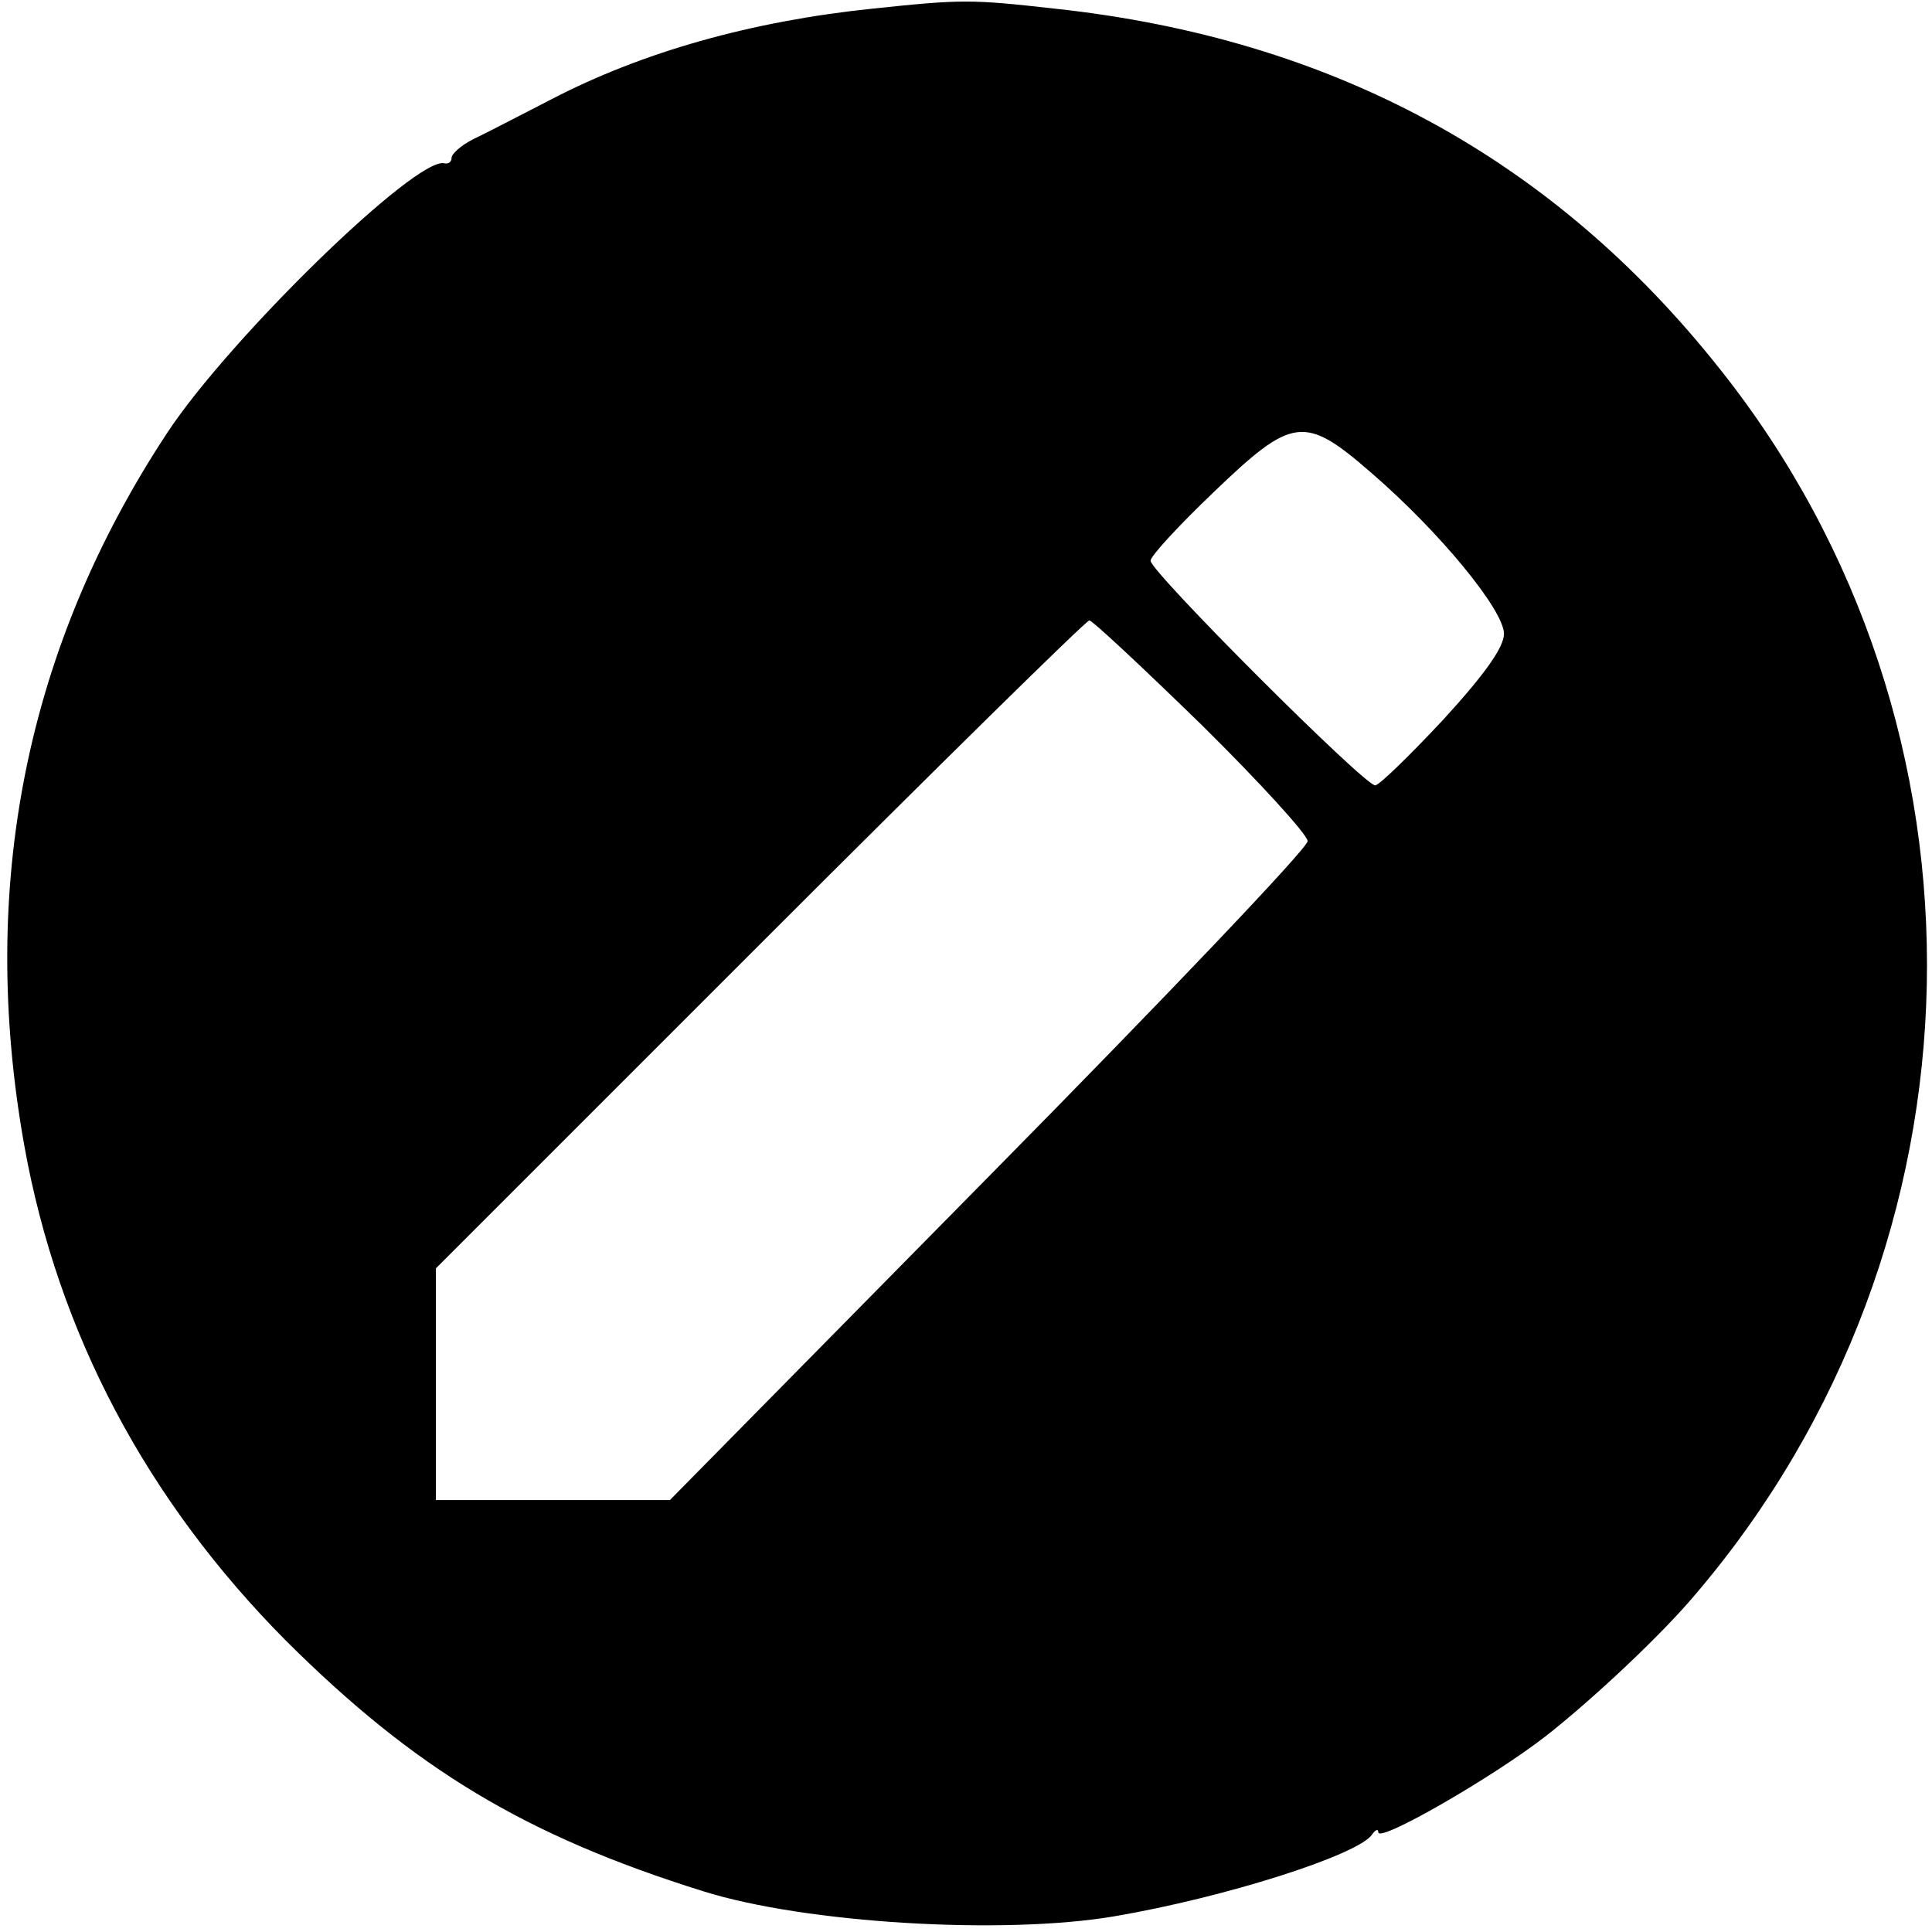
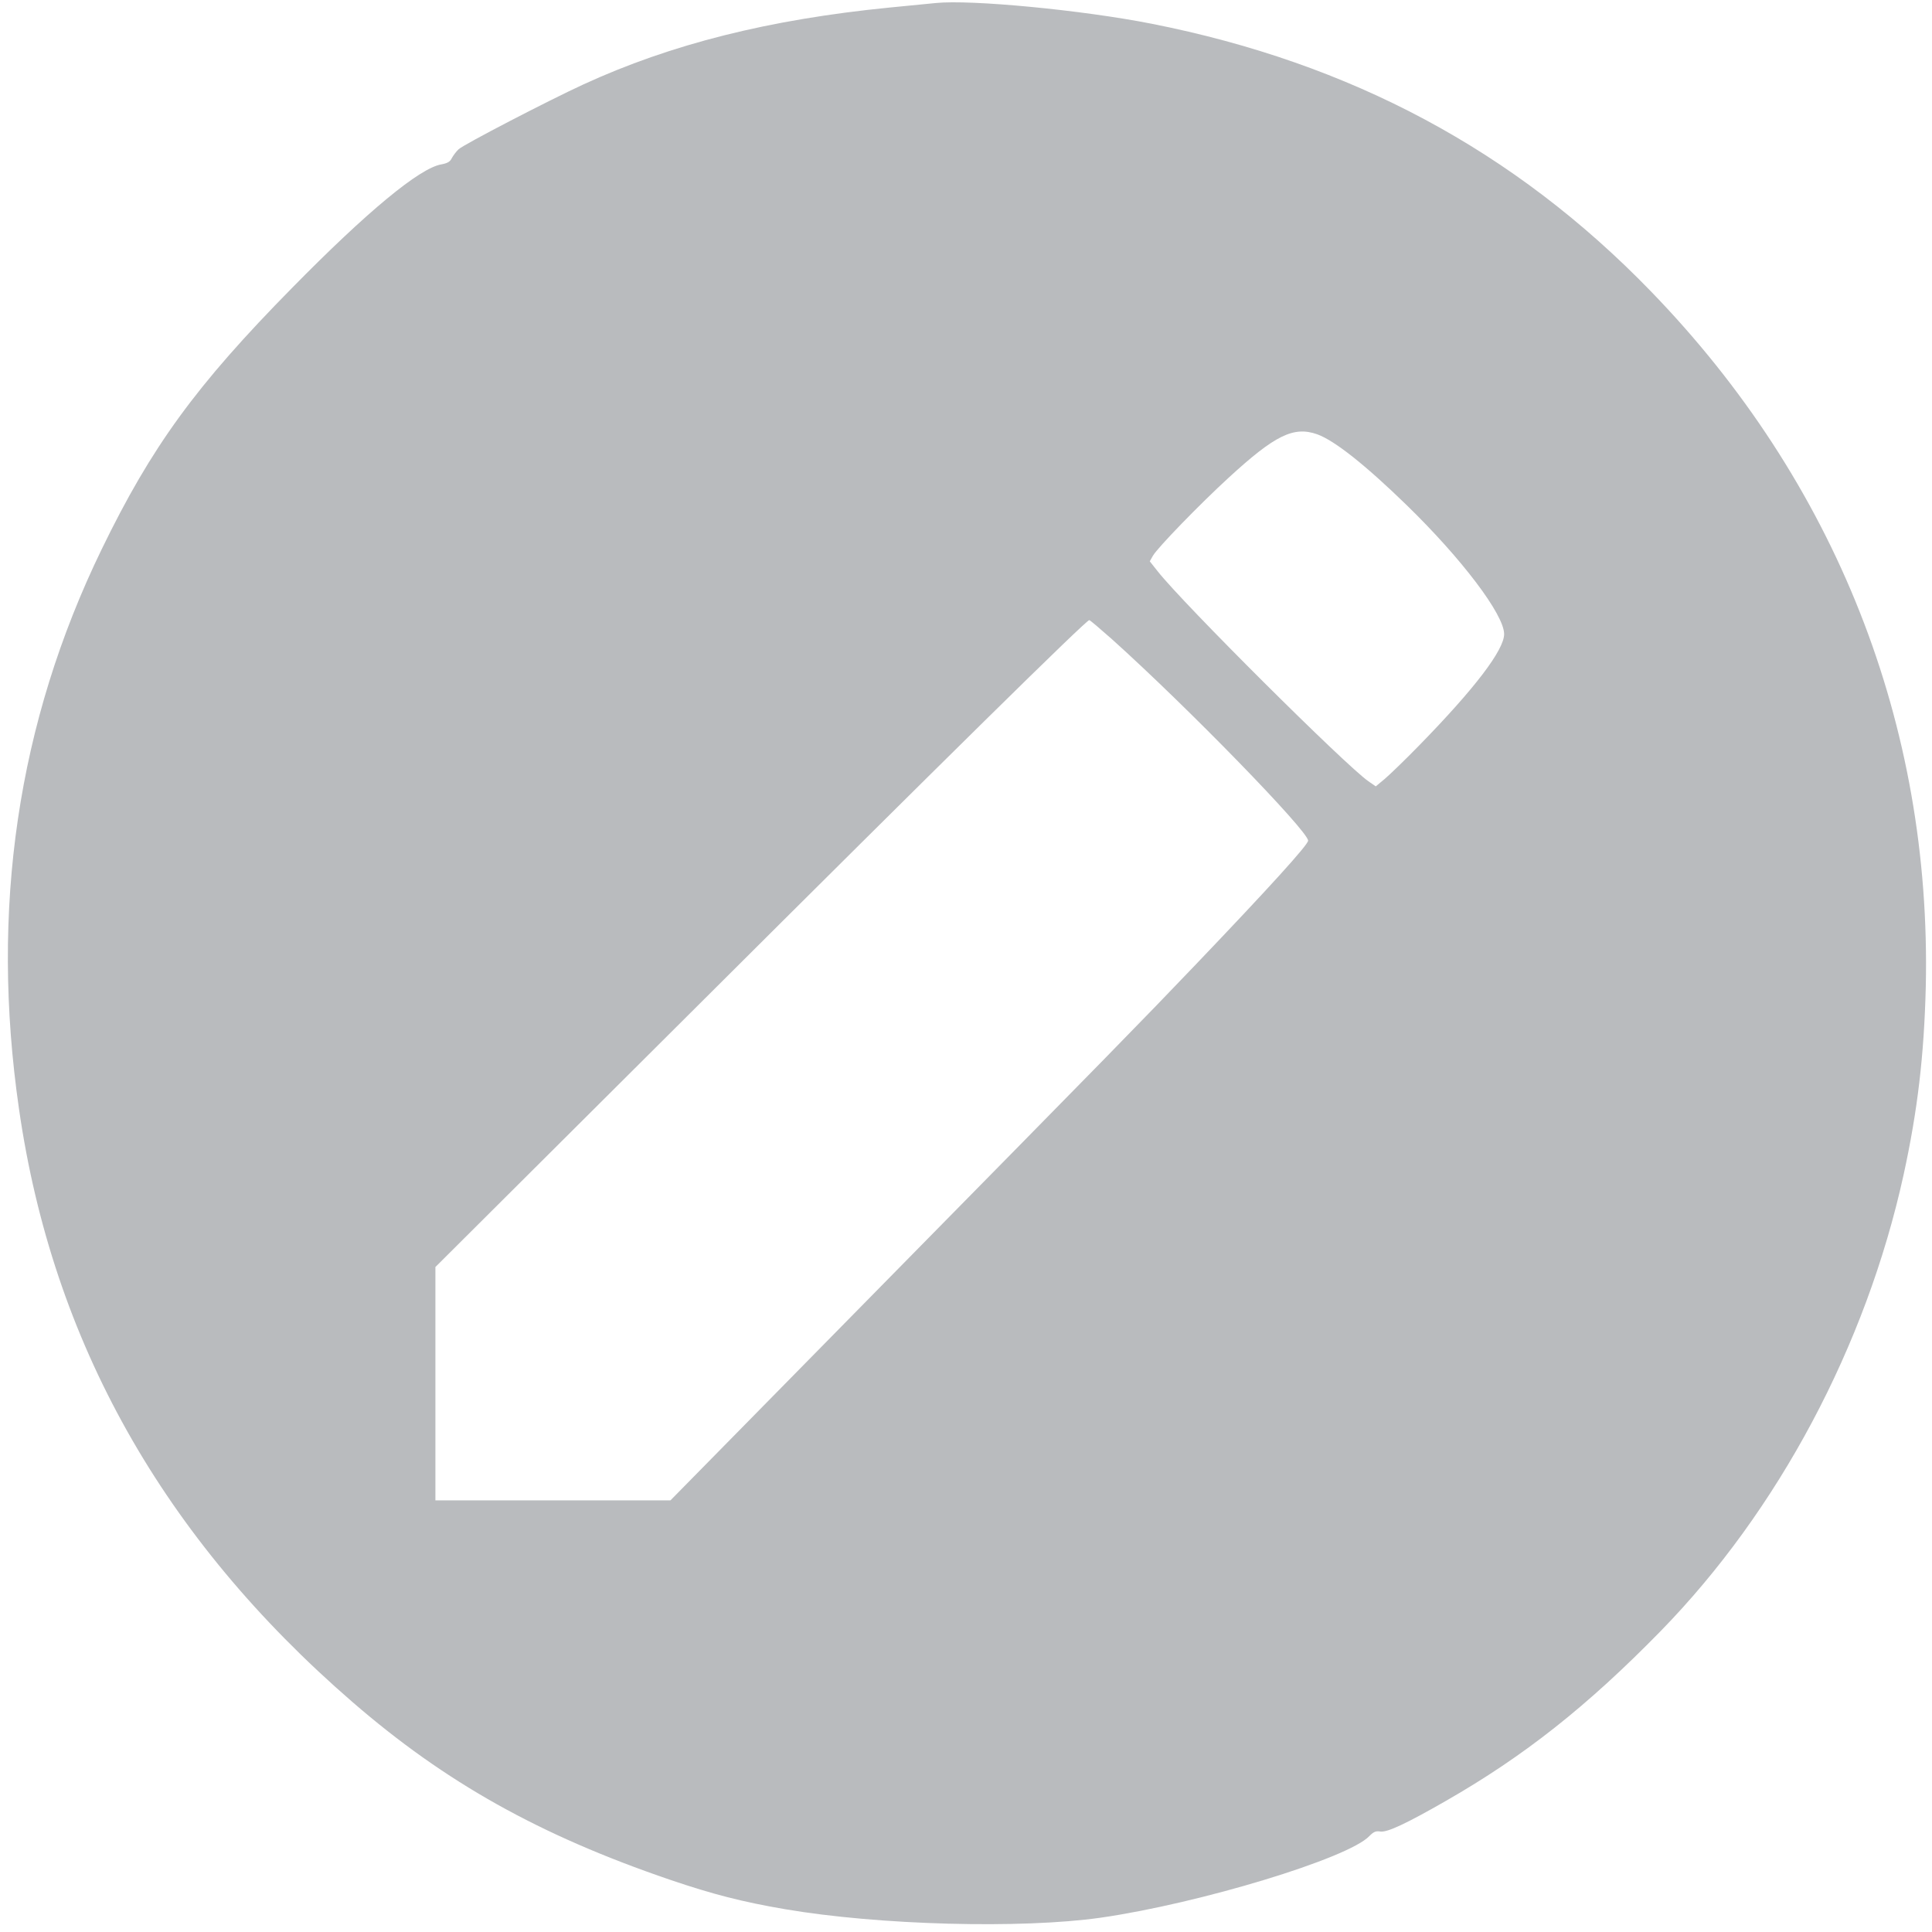
- <svg xmlns="http://www.w3.org/2000/svg" version="1.0" width="20pt" height="20pt" viewBox="0 0 245 246" preserveAspectRatio="xMidYMid meet">
-   <g transform="translate(0,246) scale(0.1,-0.1)" fill="#000000" stroke="none">
-     <path d="M1106 2449 c-154 -16 -293 -55 -410 -116 -39 -20 -83 -43 -98 -50 -16 -8 -28 -19 -28 -24 0 -5 -4 -8 -9 -7 -35 10 -274 -223 -353 -343 -180 -273 -241 -578 -182 -908 43 -239 156 -452 334 -631 163 -162 303 -247 530 -318 130 -41 383 -56 524 -32 141 24 310 78 328 104 4 6 8 8 8 3 0 -14 146 70 214 123 61 48 147 129 189 179 382 447 395 1105 32 1561 -213 269 -494 421 -847 459 -107 12 -118 12 -232 0z m635 -591 c87 -75 169 -175 169 -205 0 -17 -24 -51 -77 -109 -43 -46 -82 -84 -87 -84 -14 0 -286 272 -286 286 0 6 36 45 80 87 101 97 116 99 201 25z m-216 -321 c74 -73 135 -140 135 -148 0 -9 -183 -201 -406 -427 l-406 -412 -149 0 -149 0 0 147 0 148 412 412 c227 227 416 413 420 413 4 0 68 -60 143 -133z" />
+ <svg xmlns="http://www.w3.org/2000/svg" id="SvgjsSvg1001" width="288" height="288" version="1.1">
+   <defs id="SvgjsDefs1002" />
+   <g id="SvgjsG1008" transform="matrix(1,0,0,1,0,0)">
+     <svg width="288" height="288" version="1.0" viewBox="0 0 1021 1025">
+       <path d="M4945 10234 c-22 -2 -132 -13 -245 -24 -638 -63 -1160 -194 -1625-408 -183 -84 -636 -319 -662 -344 -13 -12 -29 -34 -36 -47 -9 -19 -23 -27 -55 -33 -115 -19 -394 -250 -792 -655 -511 -519 -746 -842 -1011 -1388 -446 -919 -592 -1908 -438 -2970 178 -1233 763 -2274 1769 -3145 493 -427 993 -707 1685 -943 226 -77 387 -118 610 -156 498 -85 1254 -105 1675 -45 523 75 1314 315 1425 433 23 23 34 28 59 24 36 -5 137 42 346 162 416 238 752 504 1140 901 625 640 1090 1514 1289 2420 75 343 109 636 118 999 31 1391 -478 2679 -1460 3691 -722 745 -1589 1209 -2647 1418 -370 73 -959 129 -1145 110z m2023 -2288 c92 -33 256 -163 475 -376 292 -284 517 -581 517 -684 0 -84 -155 -288 -450 -590 -74 -76 -157 -156 -183 -178 l-48 -40 -39 27 c-121 84 -982 941 -1118 1114 l-42 53 17 30 c26 44 248 273 403 415 244 224 343 273 468 229z m-1089 -1087 c404 -363 1041 -1018 1041 -1069 0 -22 -209 -252 -594 -655 -298 -312 -448 -465 -1670 -1707 l-1119 -1138 -624 0 -623 0 0 619 0 619 1373 1368 c1327 1323 2079 2064 2096 2064 4 0 58 -46 120 -101z" transform="matrix(.1 0 0 -.1 0 1025)" fill="#b9bbbe" class="color000 svgShape" />
+     </svg>
  </g>
</svg>
